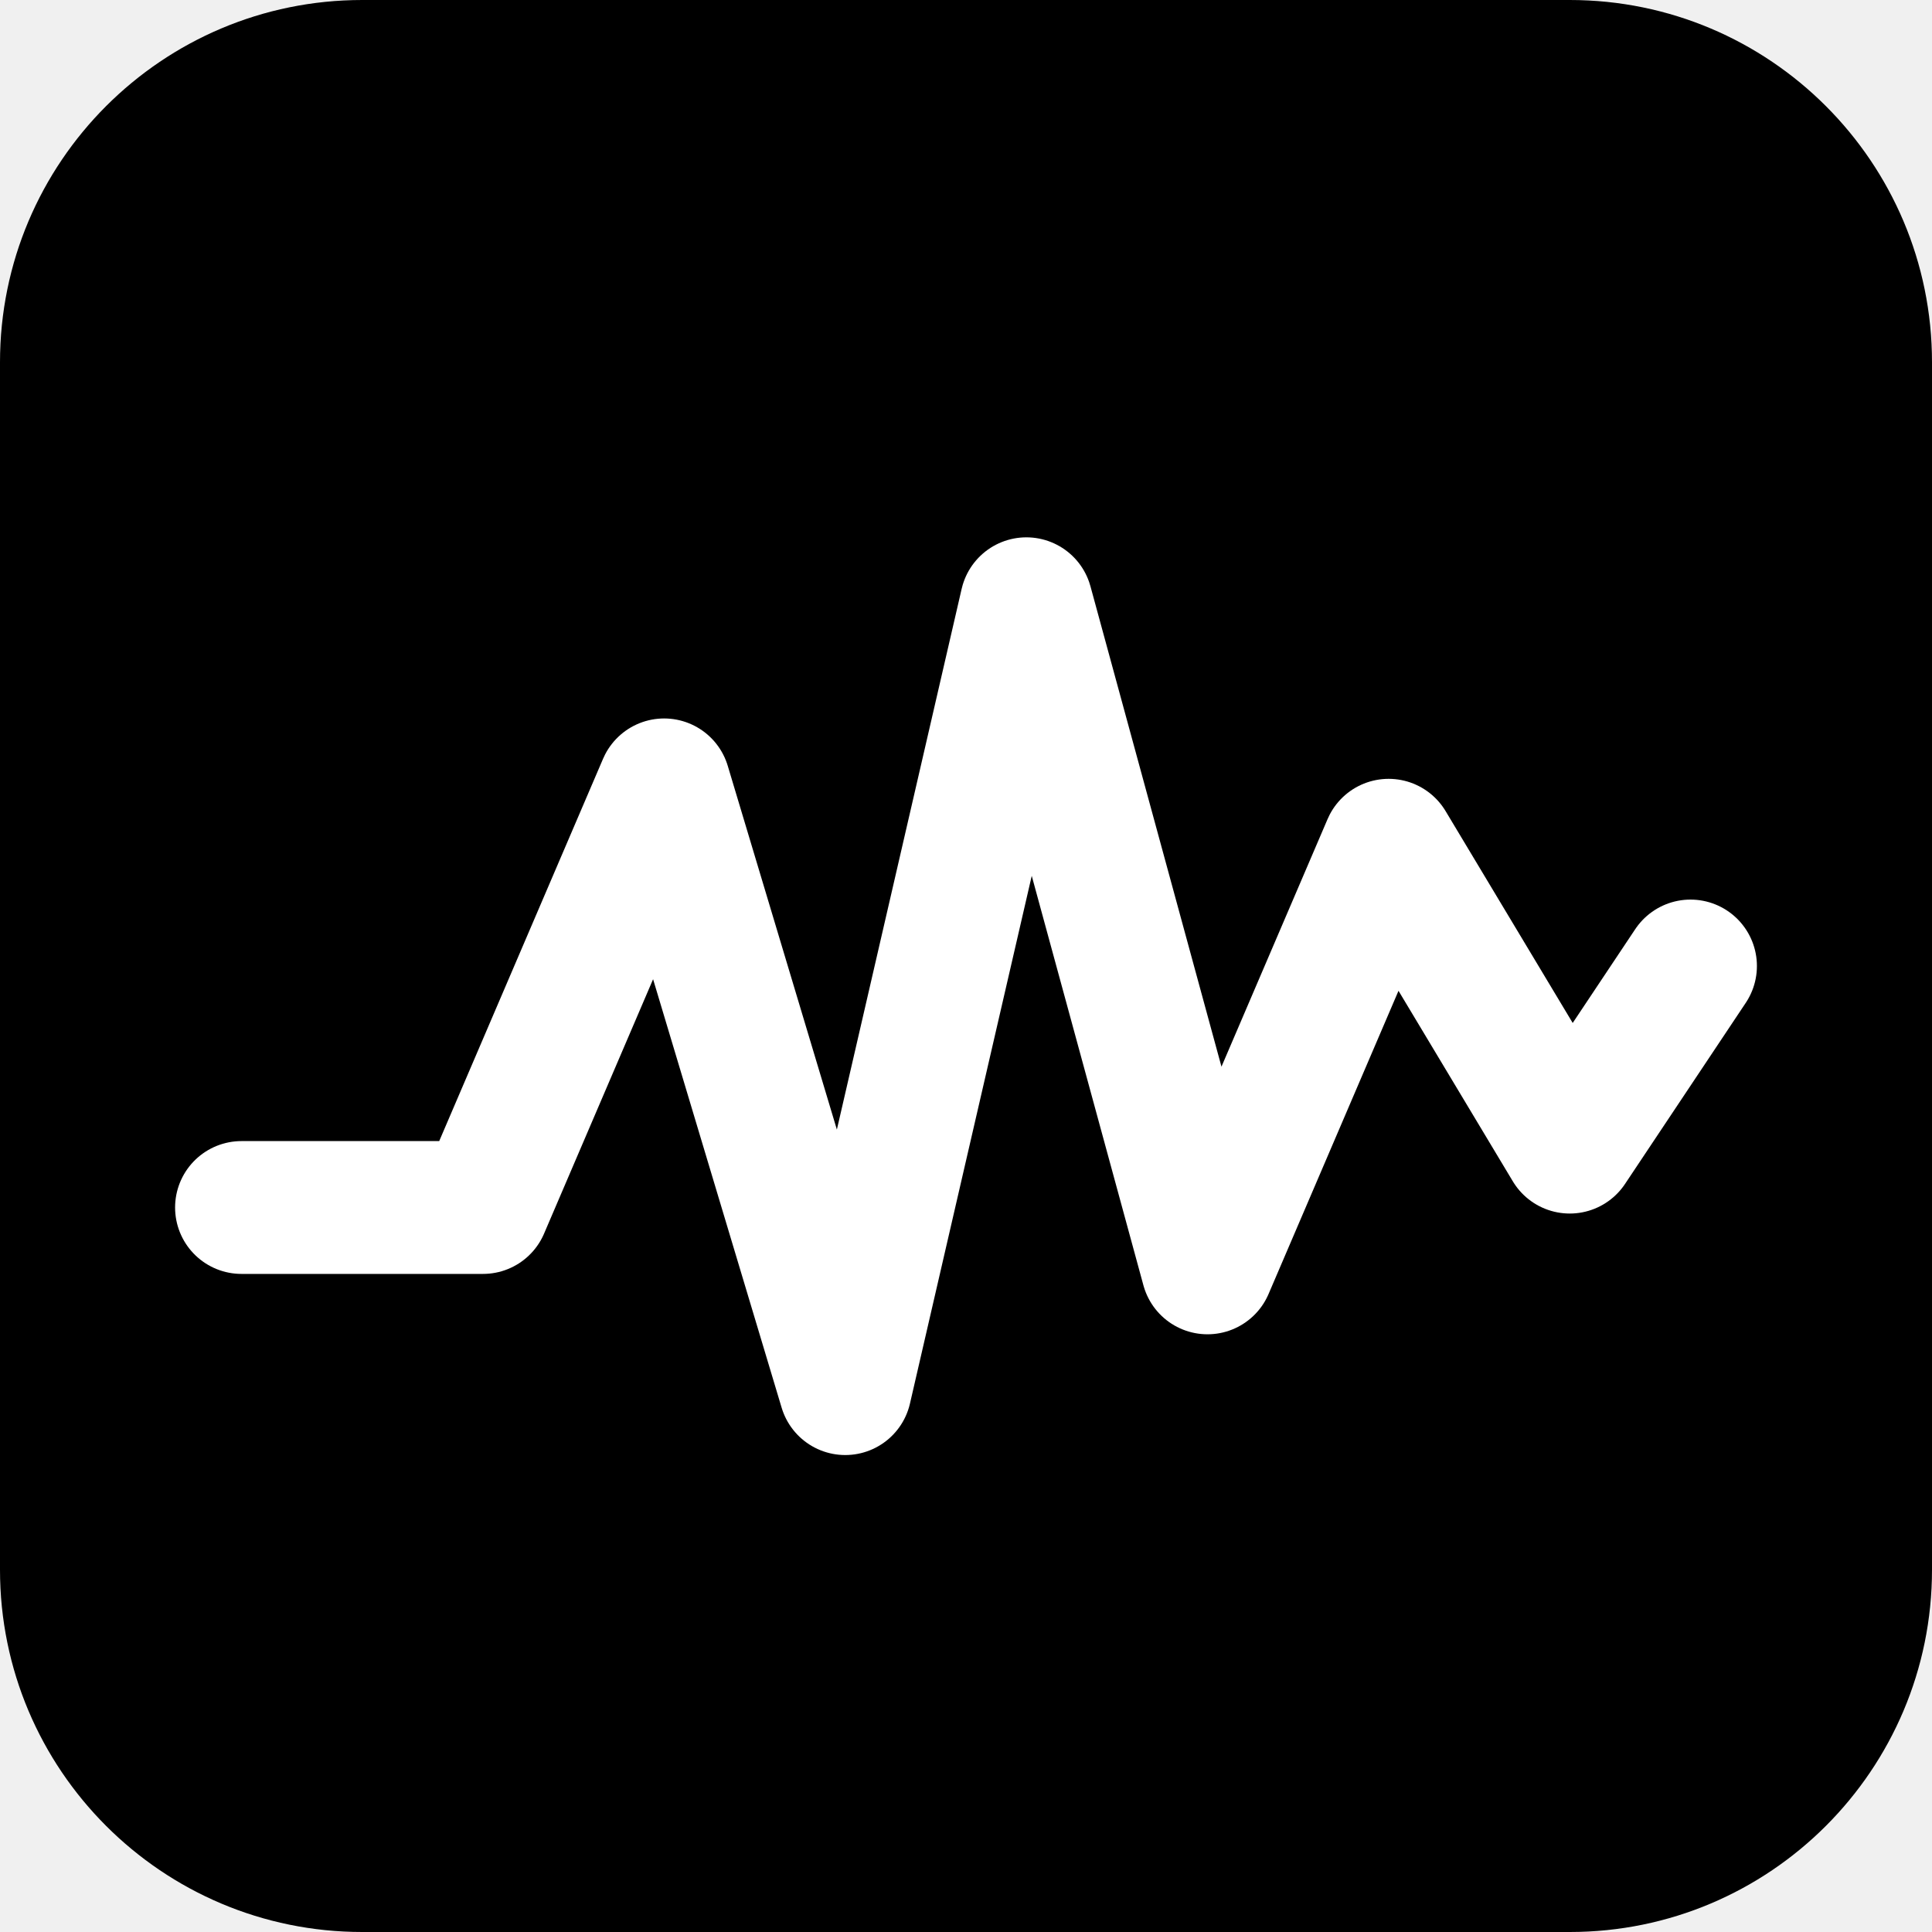
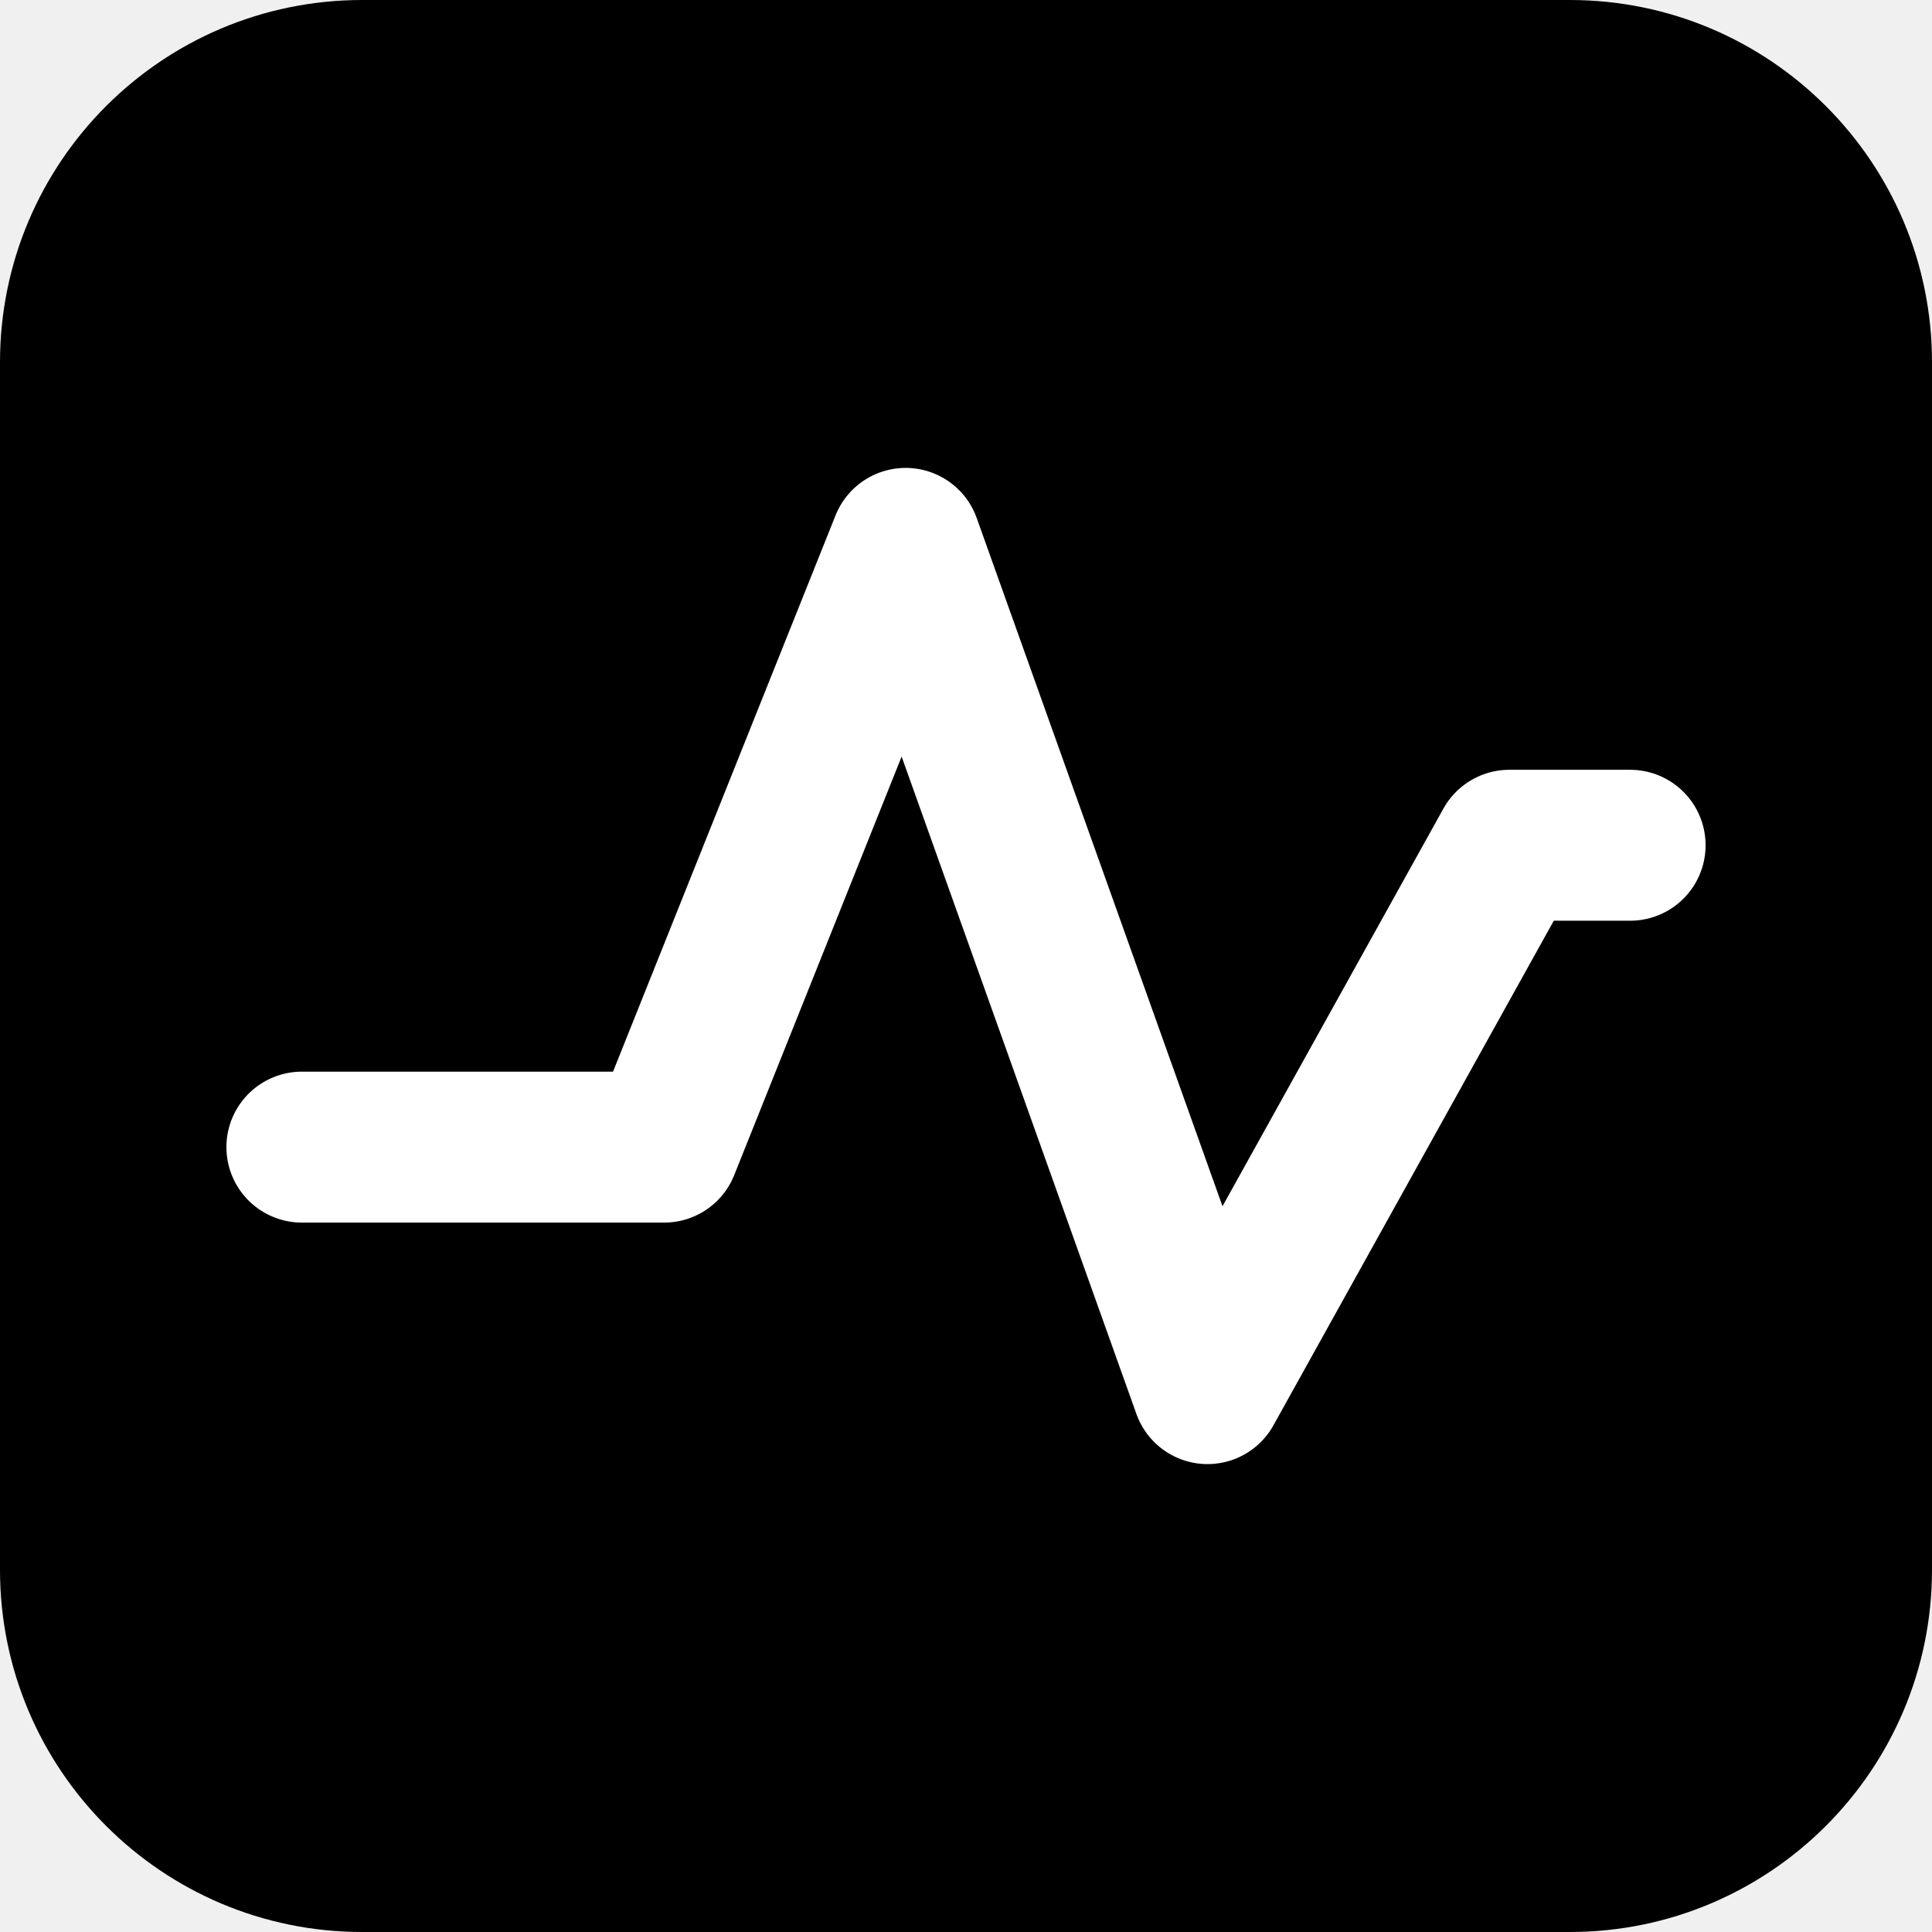
<svg xmlns="http://www.w3.org/2000/svg" viewBox="0 0 32 32" width="32" height="32">
  <rect width="32" height="32" rx="6" fill="#000000" />
-   <polyline points="4,20 8,20 11,13 14,23 17,10 20,21 23,14 26,19 28,16" fill="none" stroke="#ffffff" stroke-width="2.2" stroke-linecap="round" stroke-linejoin="round" />
+   <polyline points="5,19 11,19 15,9 20,23 25,14 27,14" fill="none" stroke="#ffffff" stroke-width="2.5" stroke-linecap="round" stroke-linejoin="round" />
</svg>
